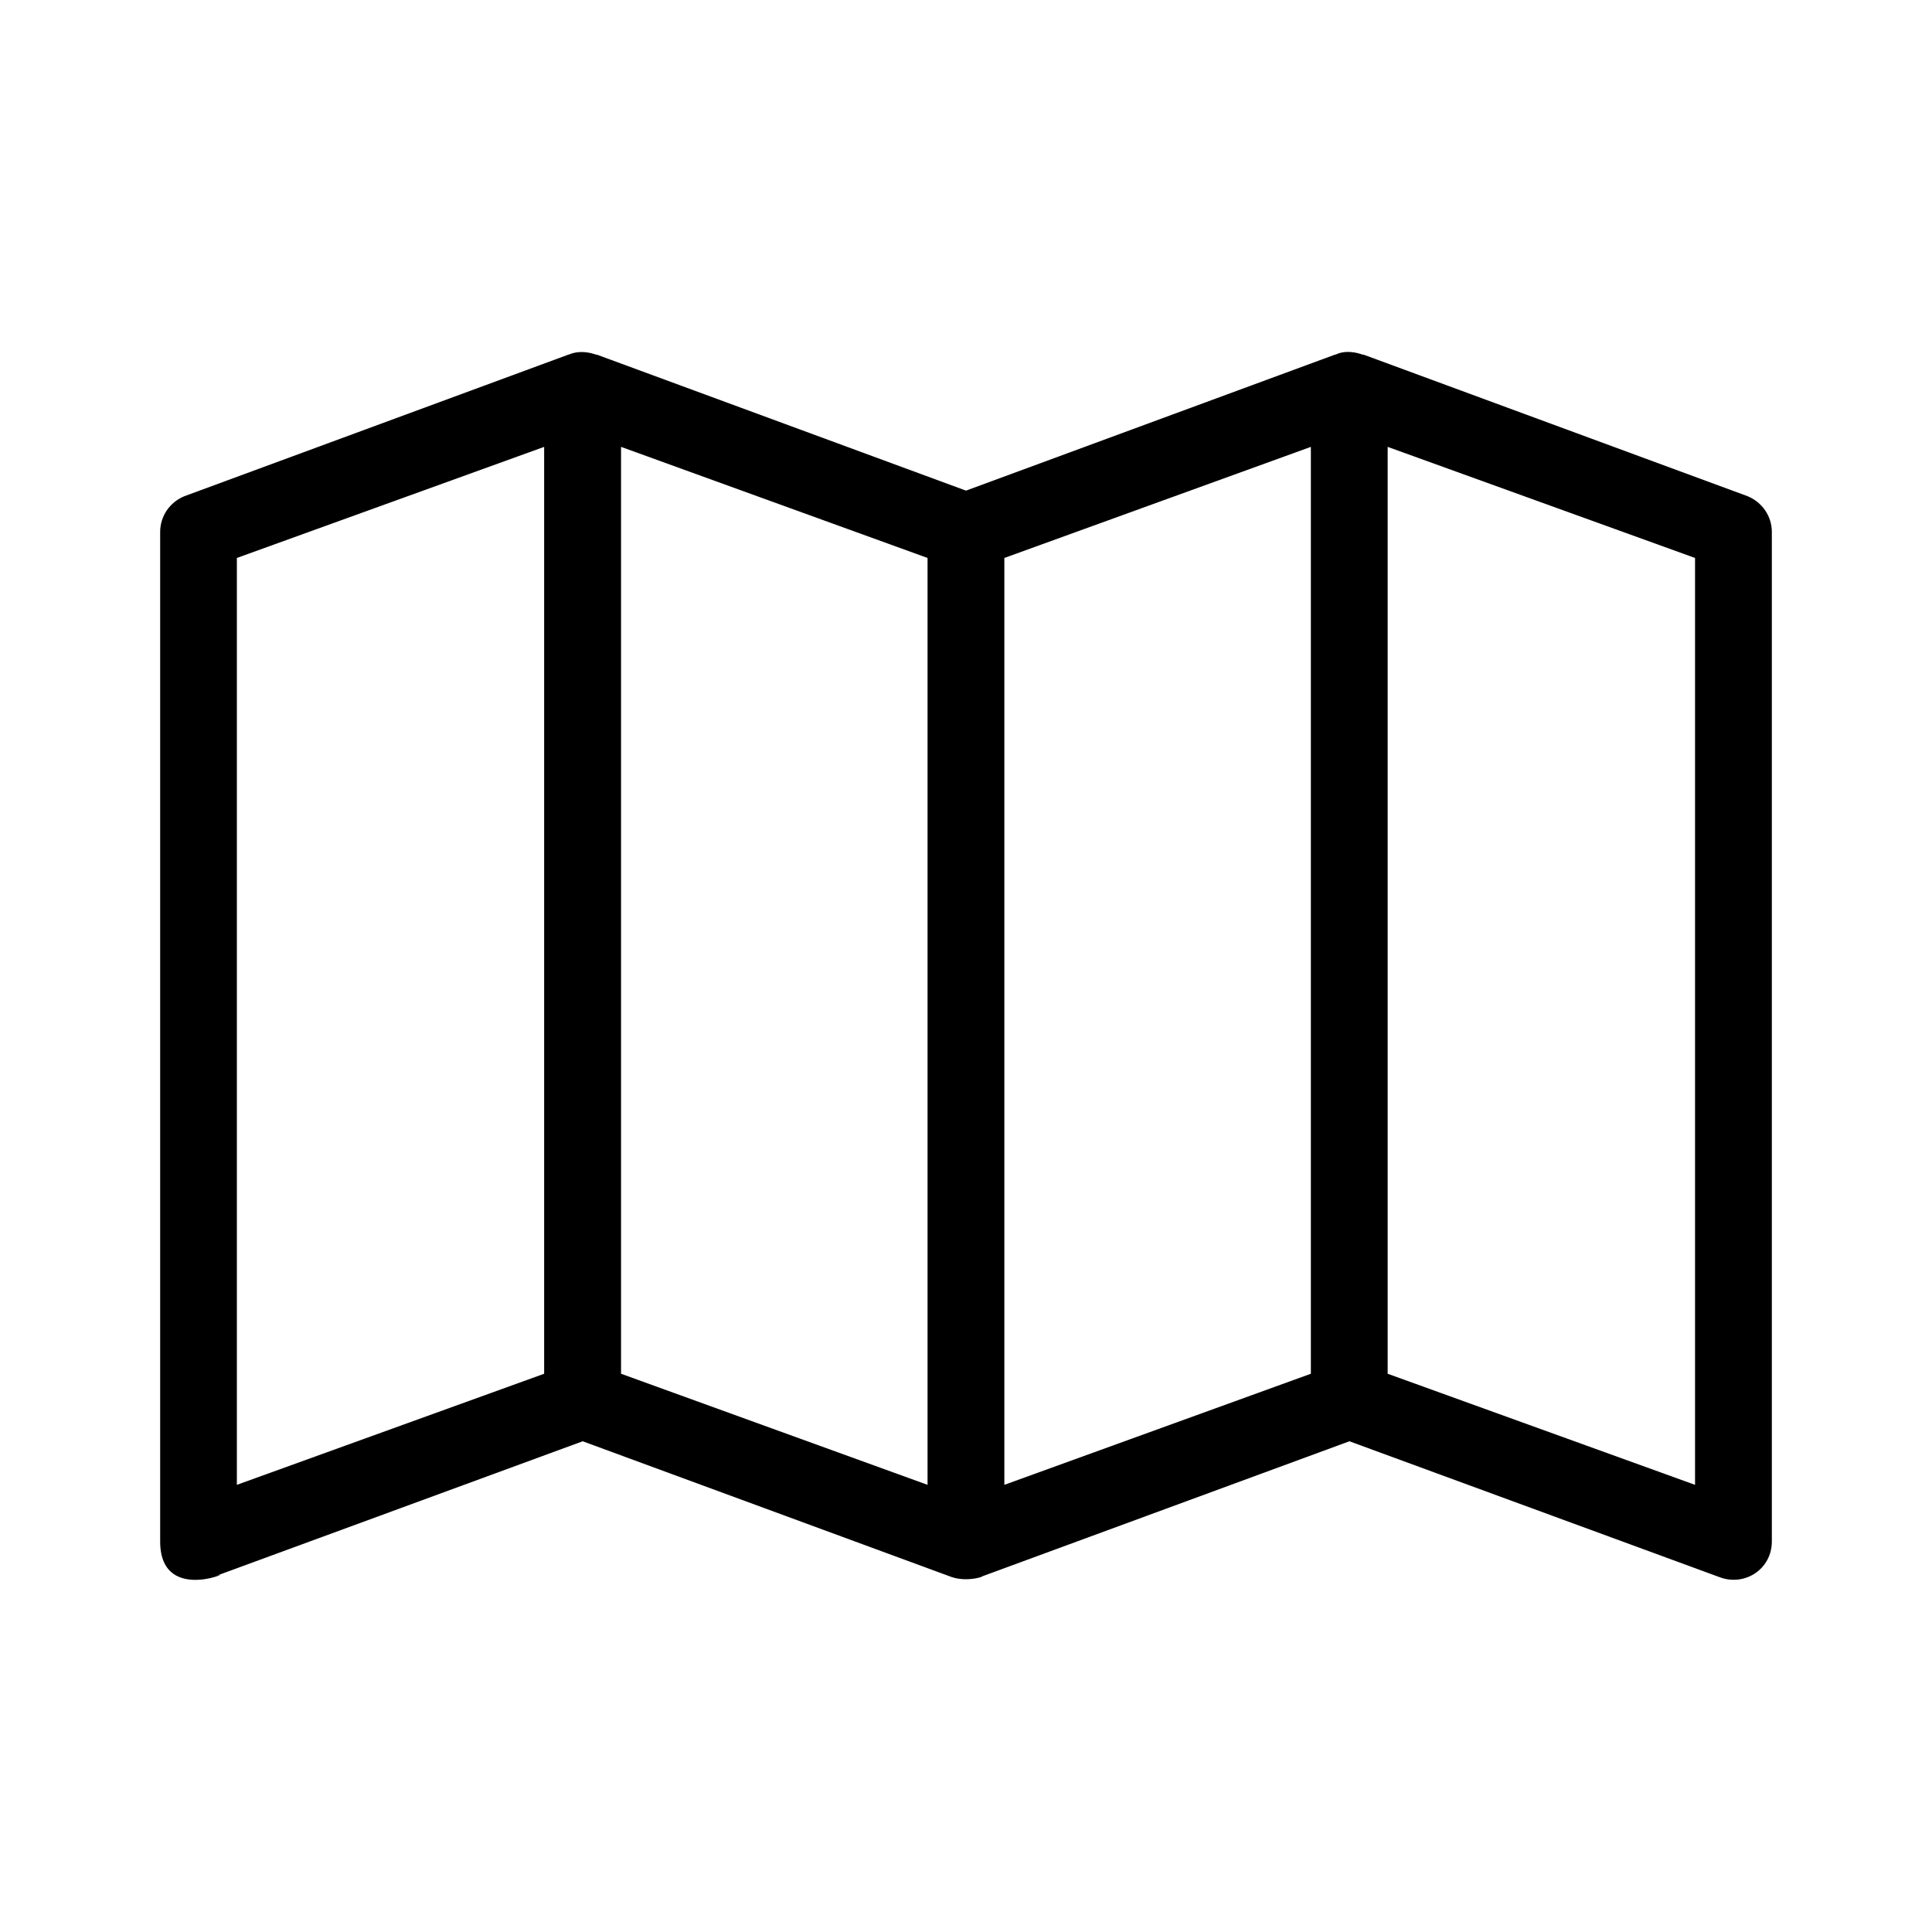
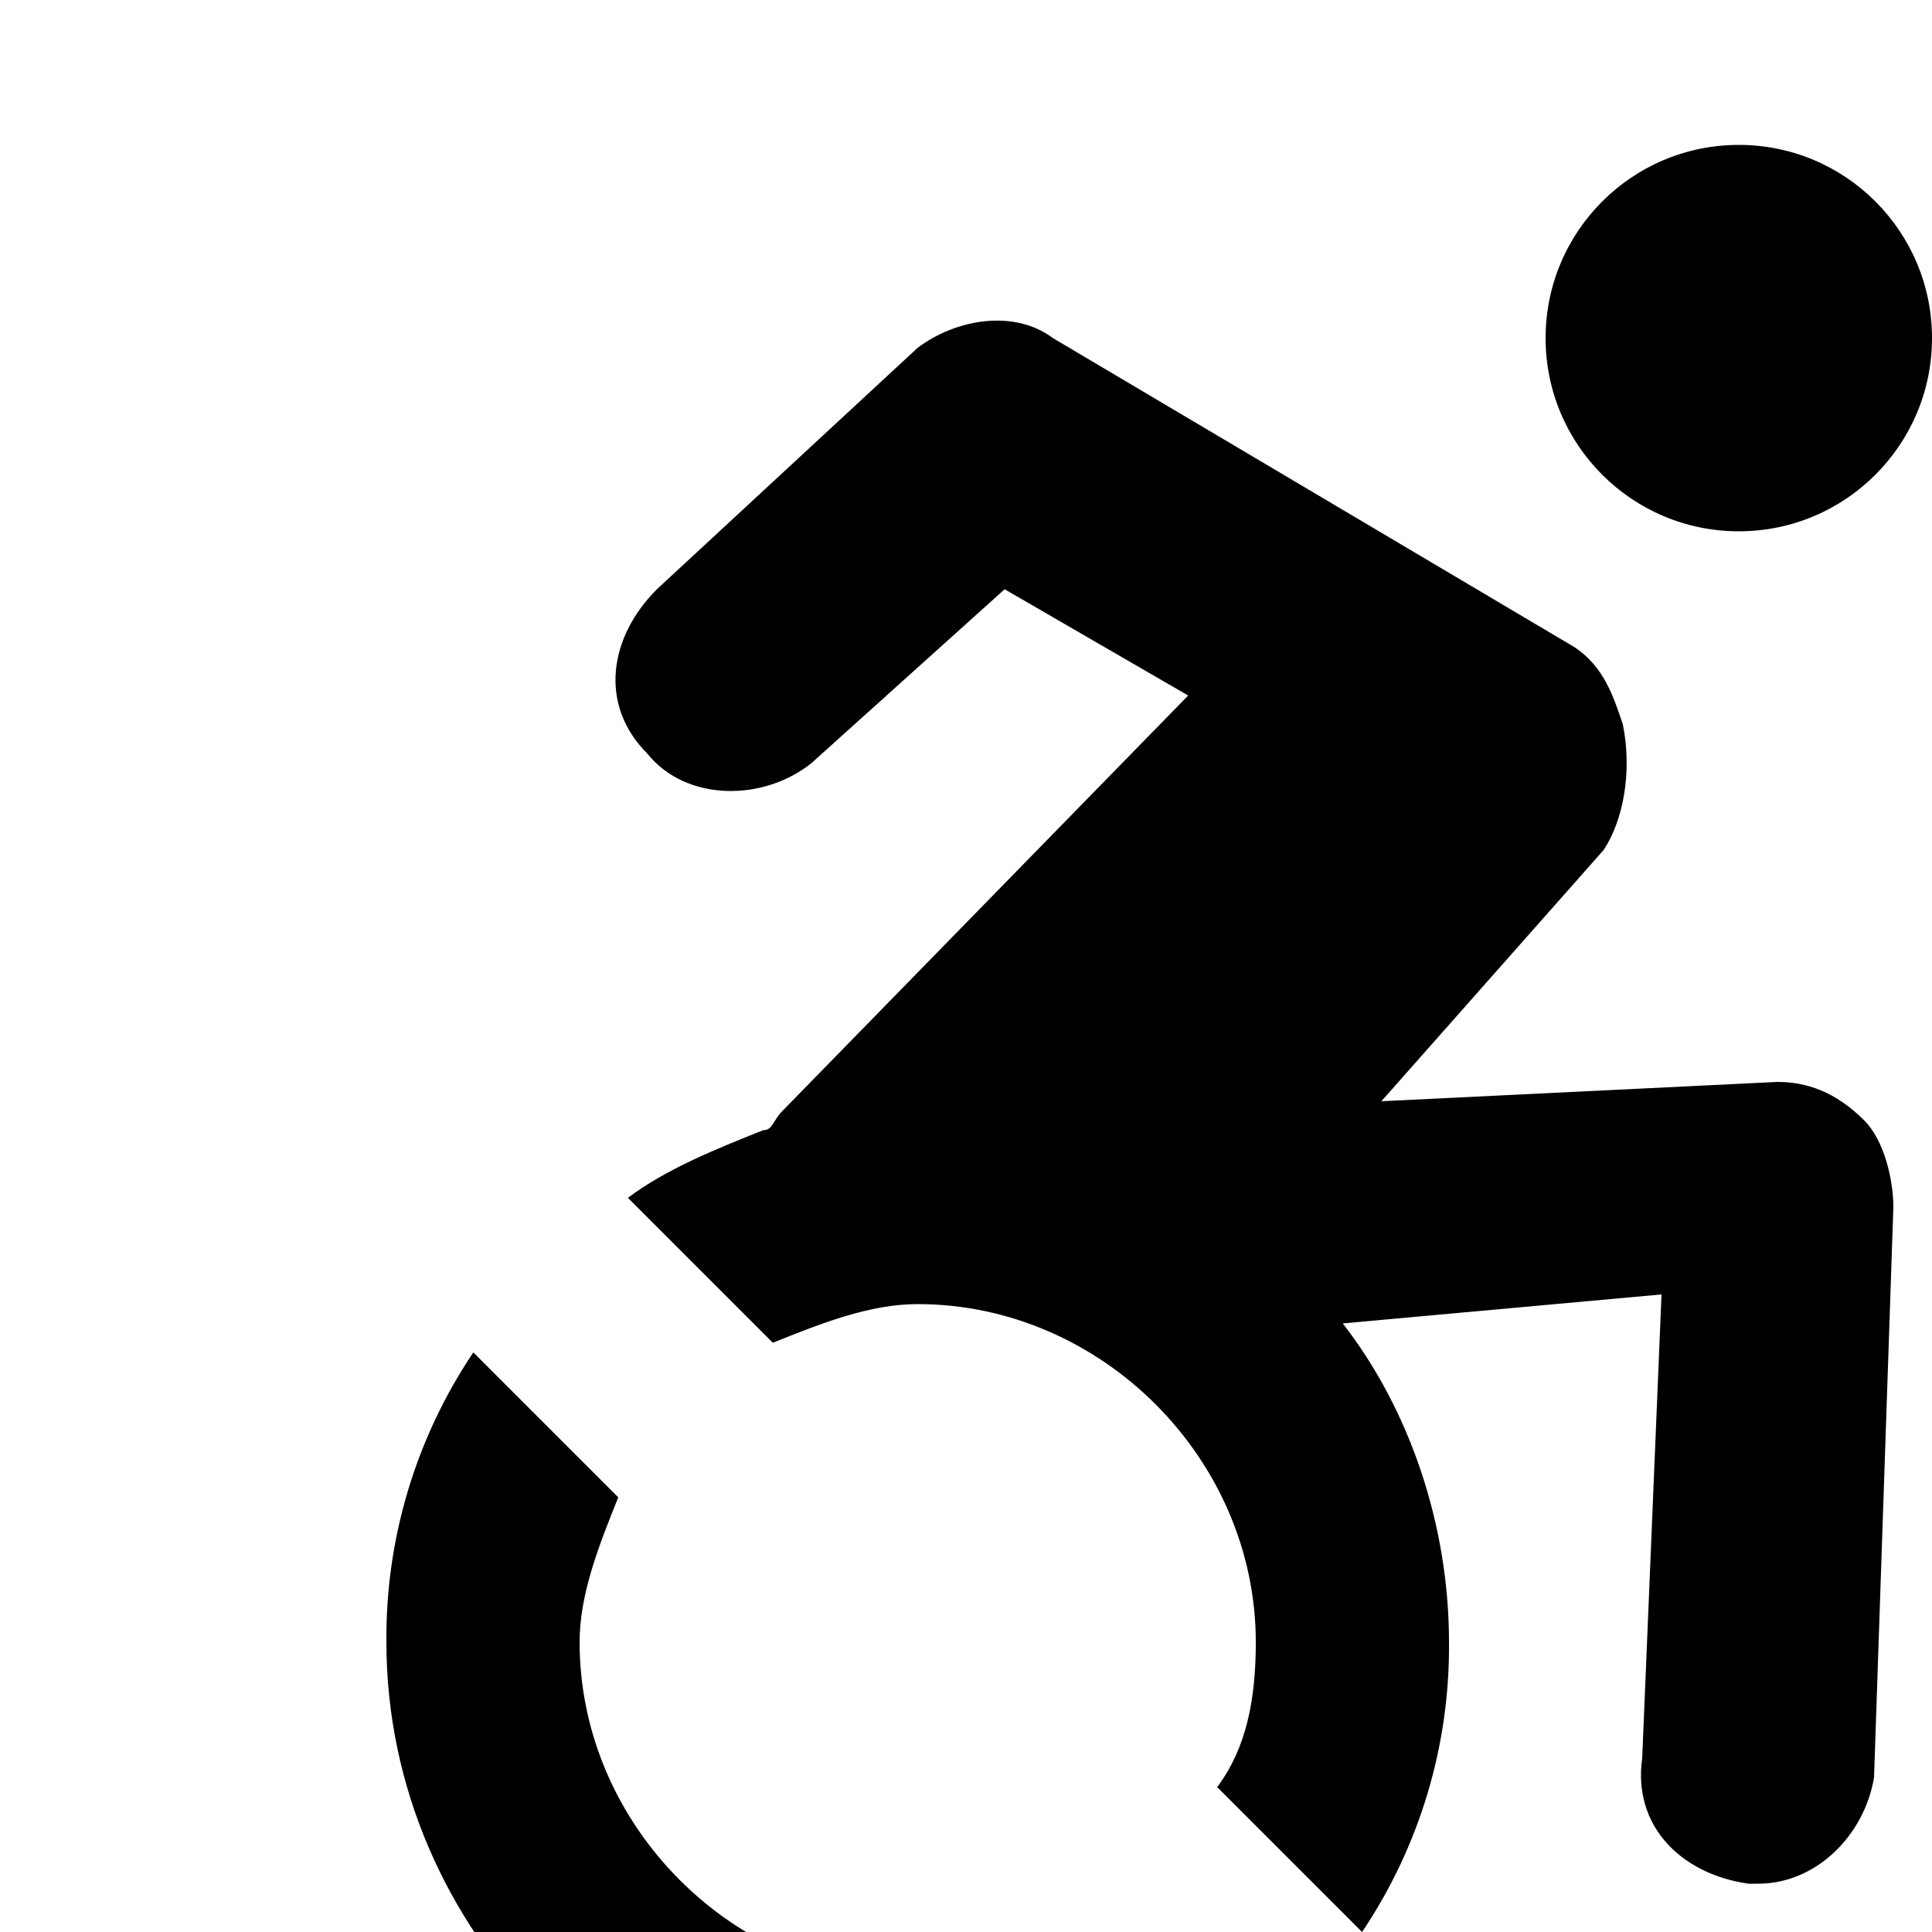
<svg class="svg-icon" viewBox="0 0 20 20">
-   <path d="M18.092,5.137l-3.977-1.466h-0.006c0.084,0.042-0.123-0.08-0.283,0H13.82L10,5.079L6.178,3.671H6.172c0.076,0.038-0.114-0.076-0.285,0H5.884L1.908,5.137c-0.151,0.062-0.25,0.207-0.25,0.369v10.451c0,0.691,0.879,0.244,0.545,0.369l3.829-1.406l3.821,1.406c0.186,0.062,0.385-0.029,0.294,0l3.822-1.406l3.83,1.406c0.26,0.1,0.543-0.08,0.543-0.369V5.506C18.342,5.344,18.242,5.199,18.092,5.137 M5.633,14.221l-3.181,1.15V5.776l3.181-1.15V14.221z M9.602,15.371l-3.173-1.15V4.626l3.173,1.15V15.371z M13.57,14.221l-3.173,1.15V5.776l3.173-1.15V14.221z M17.547,15.371l-3.182-1.15V4.626l3.182,1.15V15.371z" />
+   <path d="M18.4 11.2l-4.1.2 2.3-2.6c.2-.3.3-.8.2-1.3-.1-.3-.2-.6-.5-.8l-5.4-3.2c-.4-.3-1-.2-1.4.1L6.8 6.1c-.5.5-.6 1.2-.1 1.7.4.5 1.2.5 1.7.1l2-1.8 1.9 1.1-4.2 4.3c-.1.1-.1.2-.2.2-.5.2-1 .4-1.4.7L8 13.9c.5-.2 1-.4 1.5-.4 1.9 0 3.5 1.6 3.5 3.5 0 .6-.1 1.1-.4 1.5l1.5 1.5a5.29 5.29 0 0 0 .9-3c0-1.2-.4-2.4-1.1-3.3l3.3-.3-.2 4.8c-.1.7.4 1.2 1.1 1.3h.1c.6 0 1.1-.5 1.2-1.1l.2-5.9c0-.3-.1-.7-.3-.9-.3-.3-.6-.4-.9-.4zM18 5.5a2 2 0 0 0 2-2 2 2 0 0 0-2-2 2 2 0 0 0-2 2 2 2 0 0 0 2 2zm-5.5 16.1a5.29 5.29 0 0 1-3 .9C6.5 22.5 4 20 4 17a5.29 5.29 0 0 1 .9-3l1.5 1.5c-.2.5-.4 1-.4 1.5 0 1.9 1.6 3.5 3.5 3.5.6 0 1.1-.1 1.5-.4l1.5 1.5z" />
</svg>
